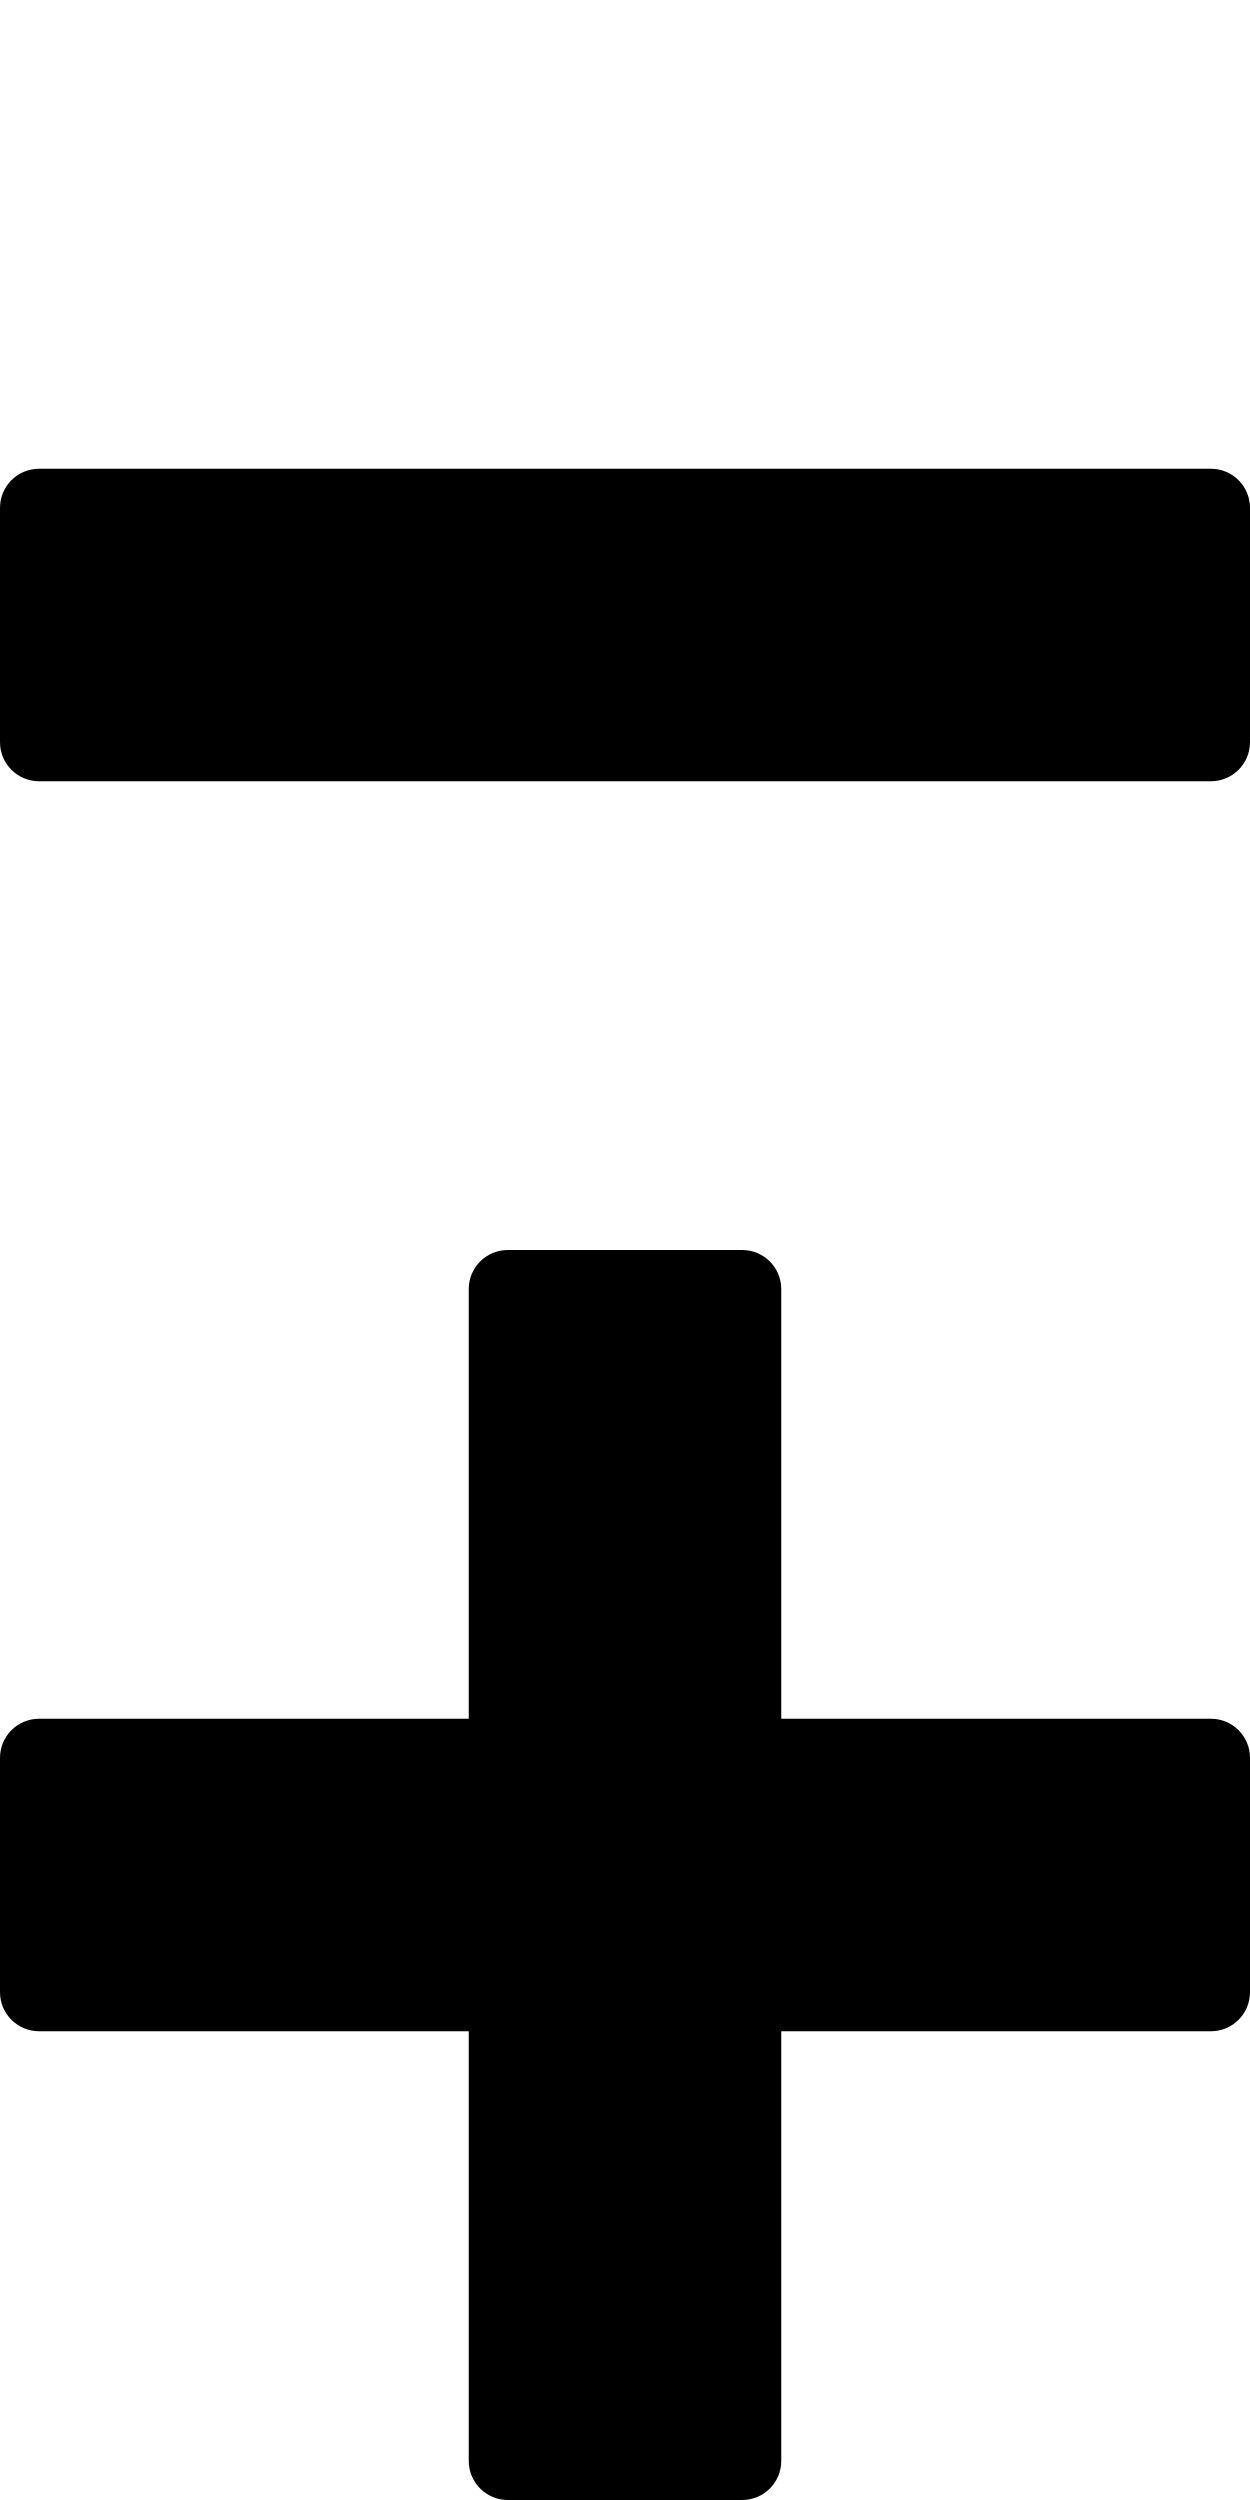
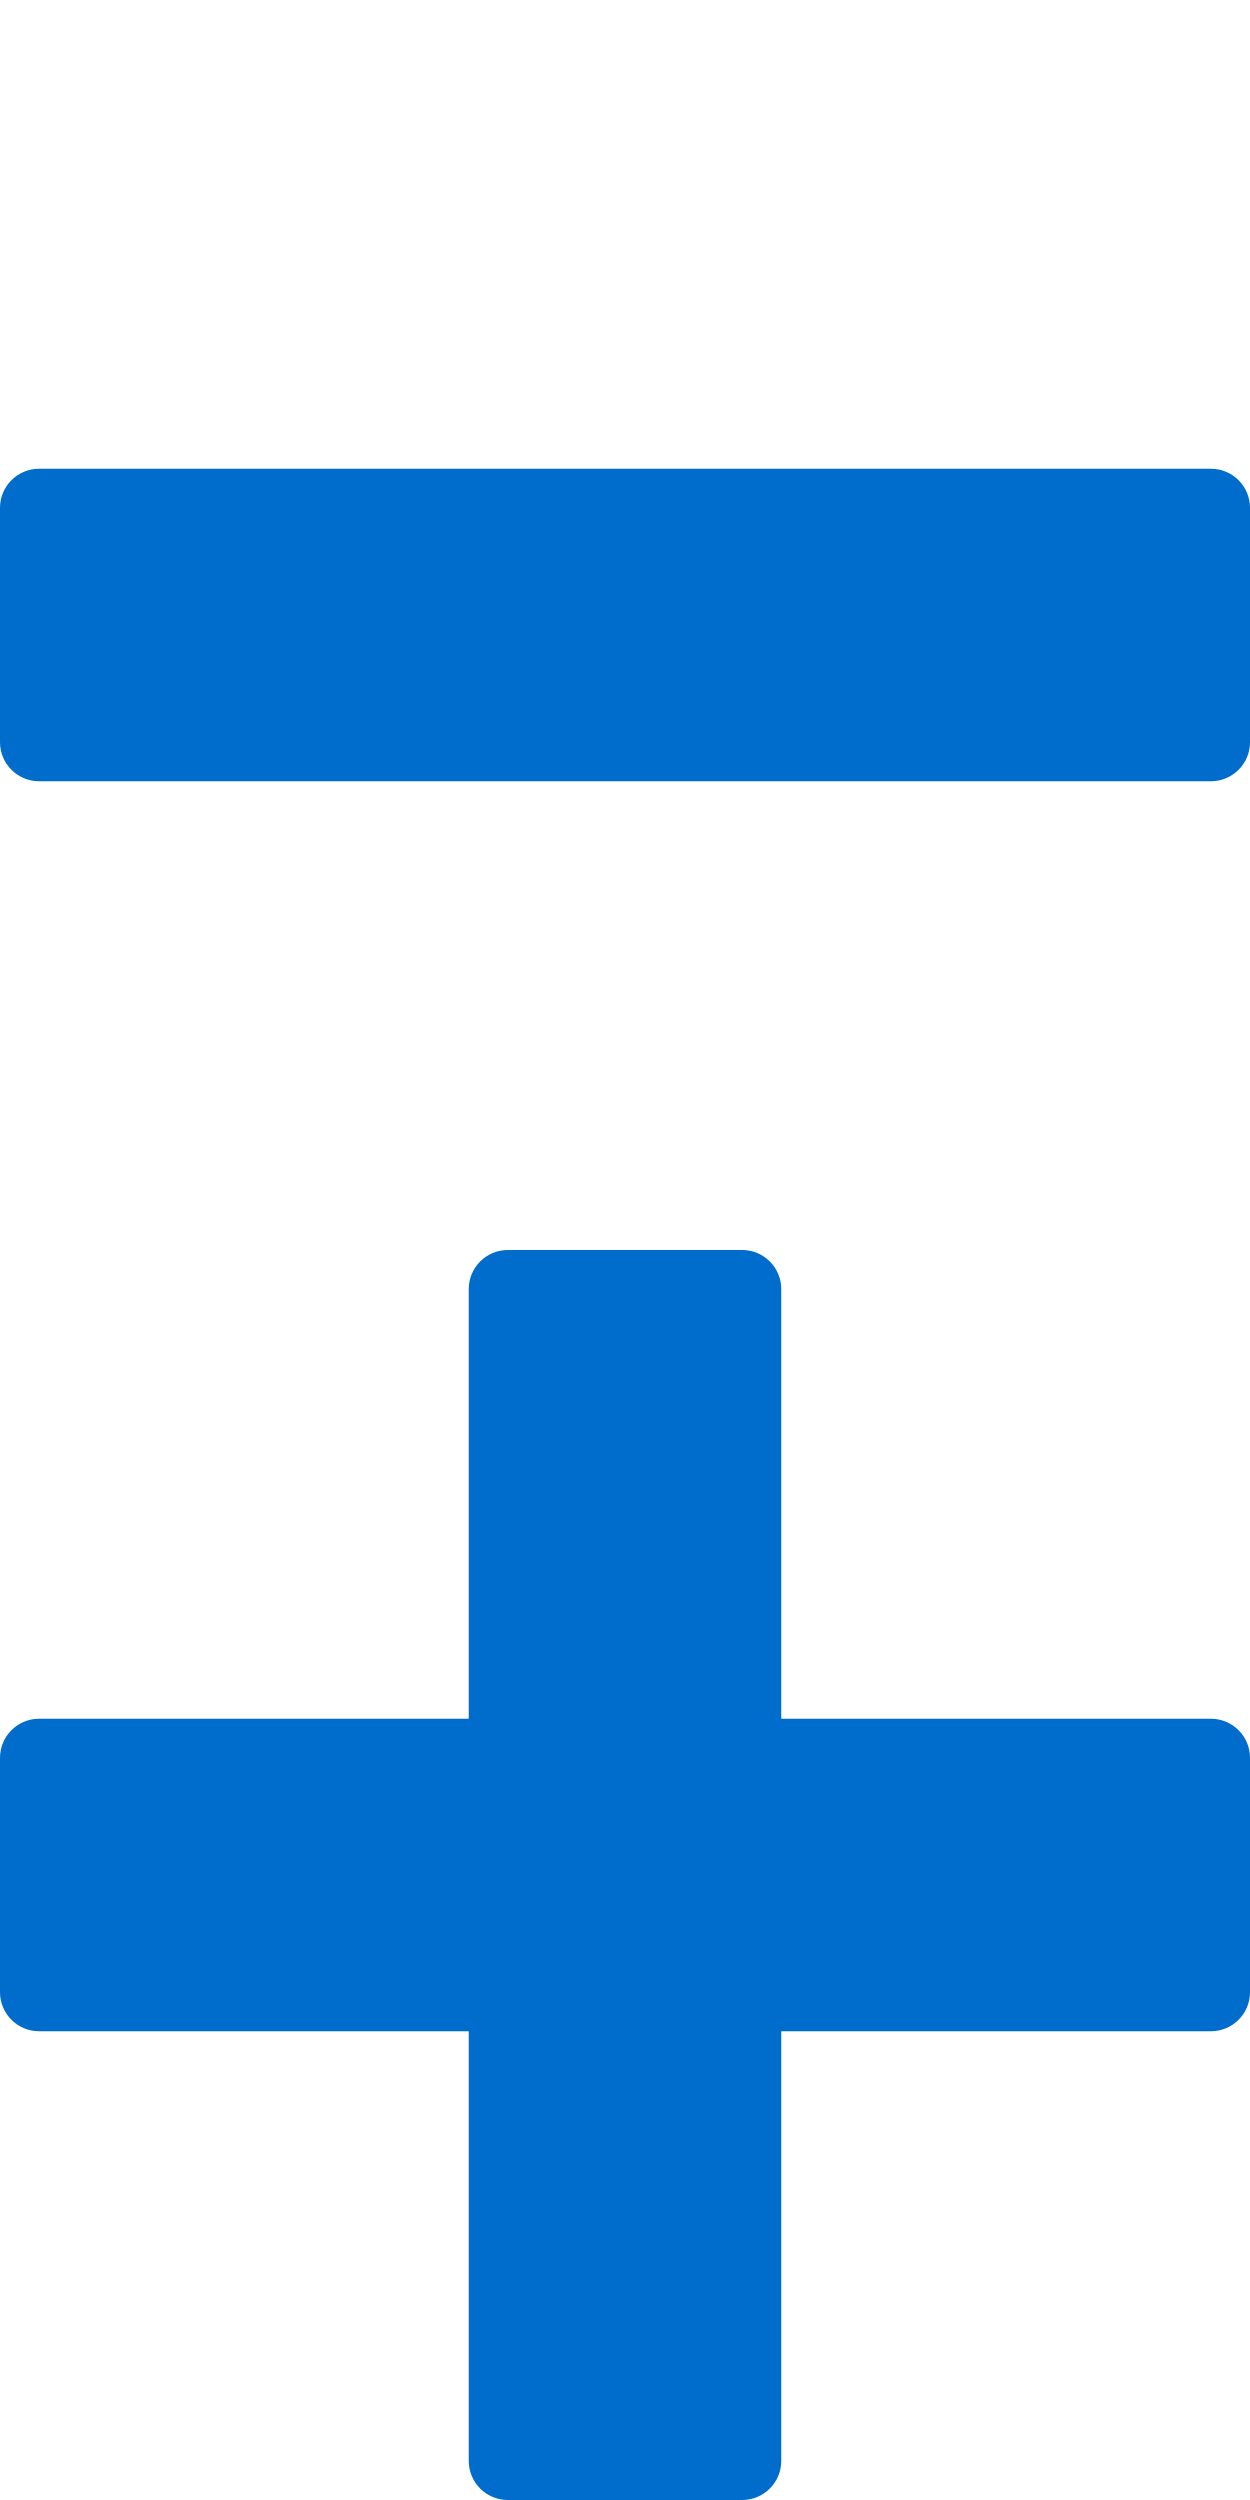
<svg xmlns="http://www.w3.org/2000/svg" width="16" height="32" viewBox="0 0 16 32">
  <svg height="16" width="16" version="1.1" viewBox="0 0 16 16" id="minus" y="0">
-     <path d="m0 6.5v3c0 0.276 0.224 0.5 0.5 0.5h15c0.276 0 0.5-0.224 0.5-0.5v-3c0-0.276-0.224-0.5-0.5-0.5h-15c-0.276 0-0.5 0.224-0.5 0.5z" />
+     <path fill="#006ccc" d="m0 6.5v3c0 0.276 0.224 0.5 0.5 0.5h15c0.276 0 0.5-0.224 0.5-0.5v-3c0-0.276-0.224-0.5-0.5-0.5h-15c-0.276 0-0.5 0.224-0.5 0.5z" />
  </svg>
  <svg height="16" width="16" version="1.1" viewBox="0 0 16 16" id="plus" y="16">
-     <path d="m15.5 6h-5.5v-5.5c0-0.276-0.224-0.5-0.5-0.5h-3c-0.276 0-0.5 0.224-0.5 0.5v5.5h-5.5c-0.276 0-0.5 0.224-0.5 0.5v3c0 0.276 0.224 0.5 0.5 0.5h5.5v5.5c0 0.276 0.224 0.5 0.5 0.5h3c0.276 0 0.5-0.224 0.5-0.5v-5.5h5.5c0.276 0 0.5-0.224 0.5-0.5v-3c0-0.276-0.224-0.5-0.5-0.5z" />
+     <path fill="#006ccc" d="m15.5 6h-5.5v-5.5c0-0.276-0.224-0.5-0.5-0.5h-3c-0.276 0-0.5 0.224-0.5 0.5v5.5h-5.5c-0.276 0-0.5 0.224-0.5 0.5v3c0 0.276 0.224 0.5 0.5 0.5h5.5v5.5c0 0.276 0.224 0.5 0.5 0.5h3c0.276 0 0.5-0.224 0.5-0.5v-5.5h5.5c0.276 0 0.5-0.224 0.5-0.5v-3c0-0.276-0.224-0.5-0.5-0.5z" />
  </svg>
</svg>
